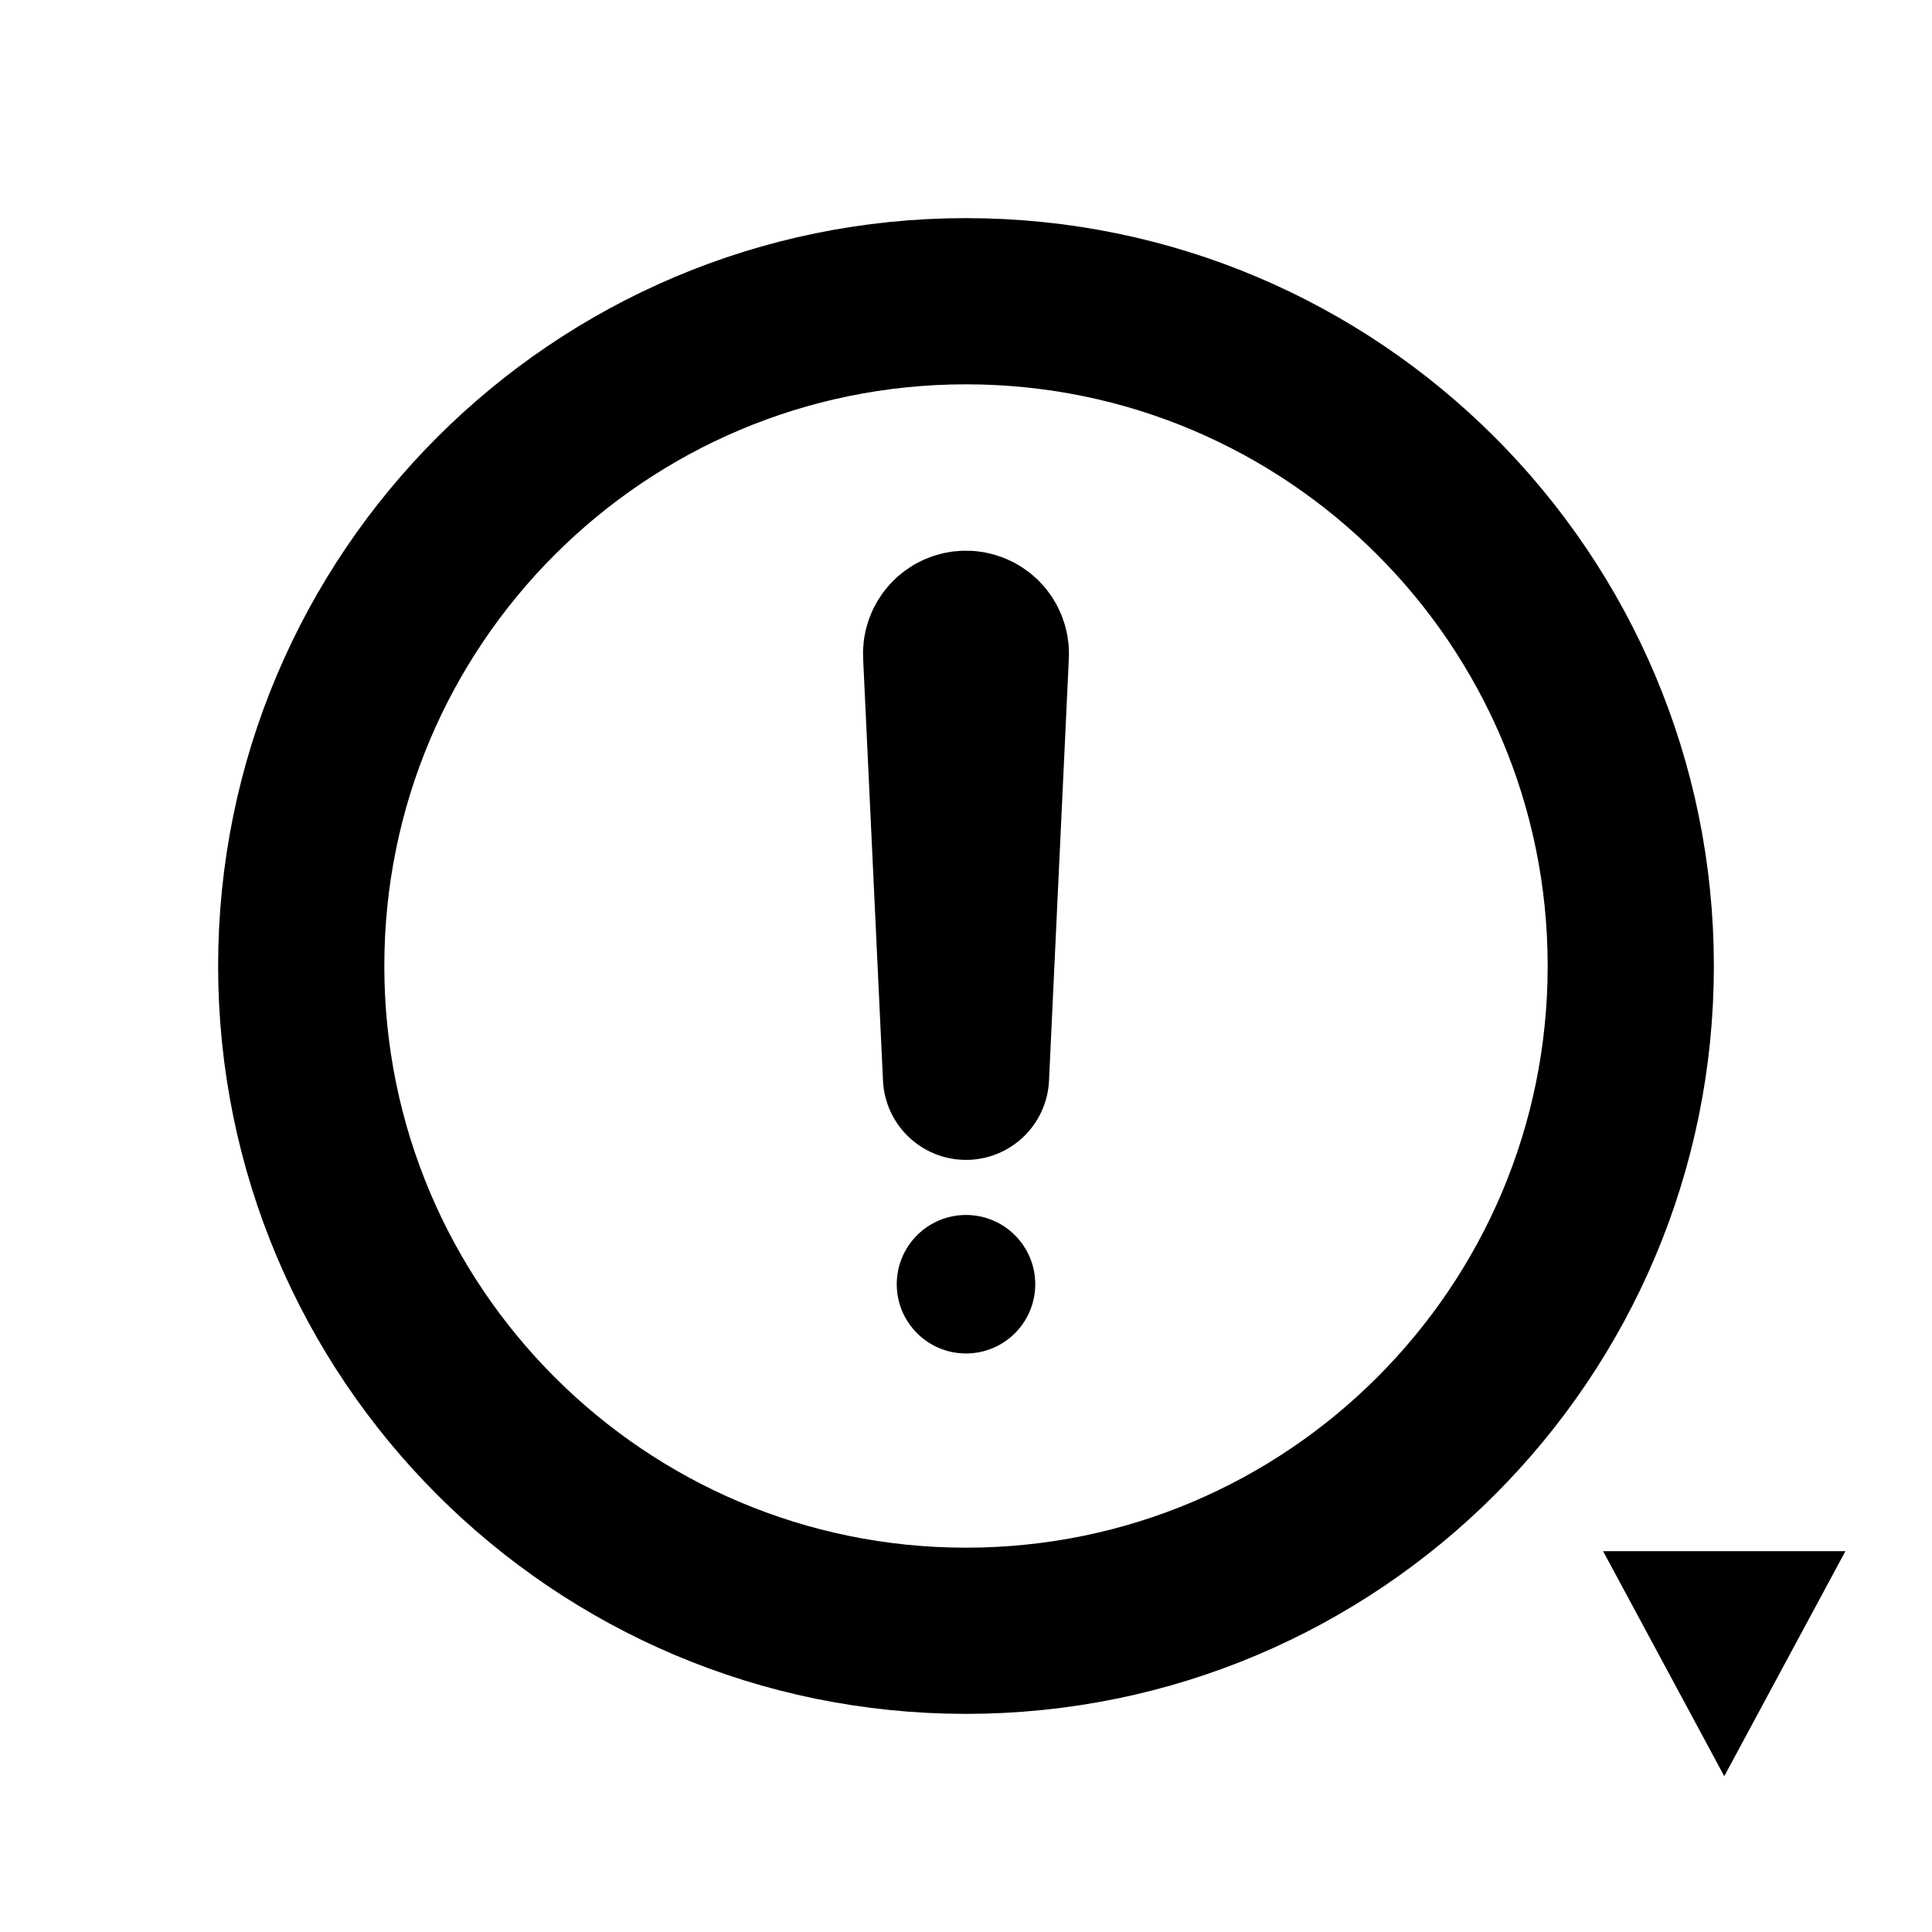
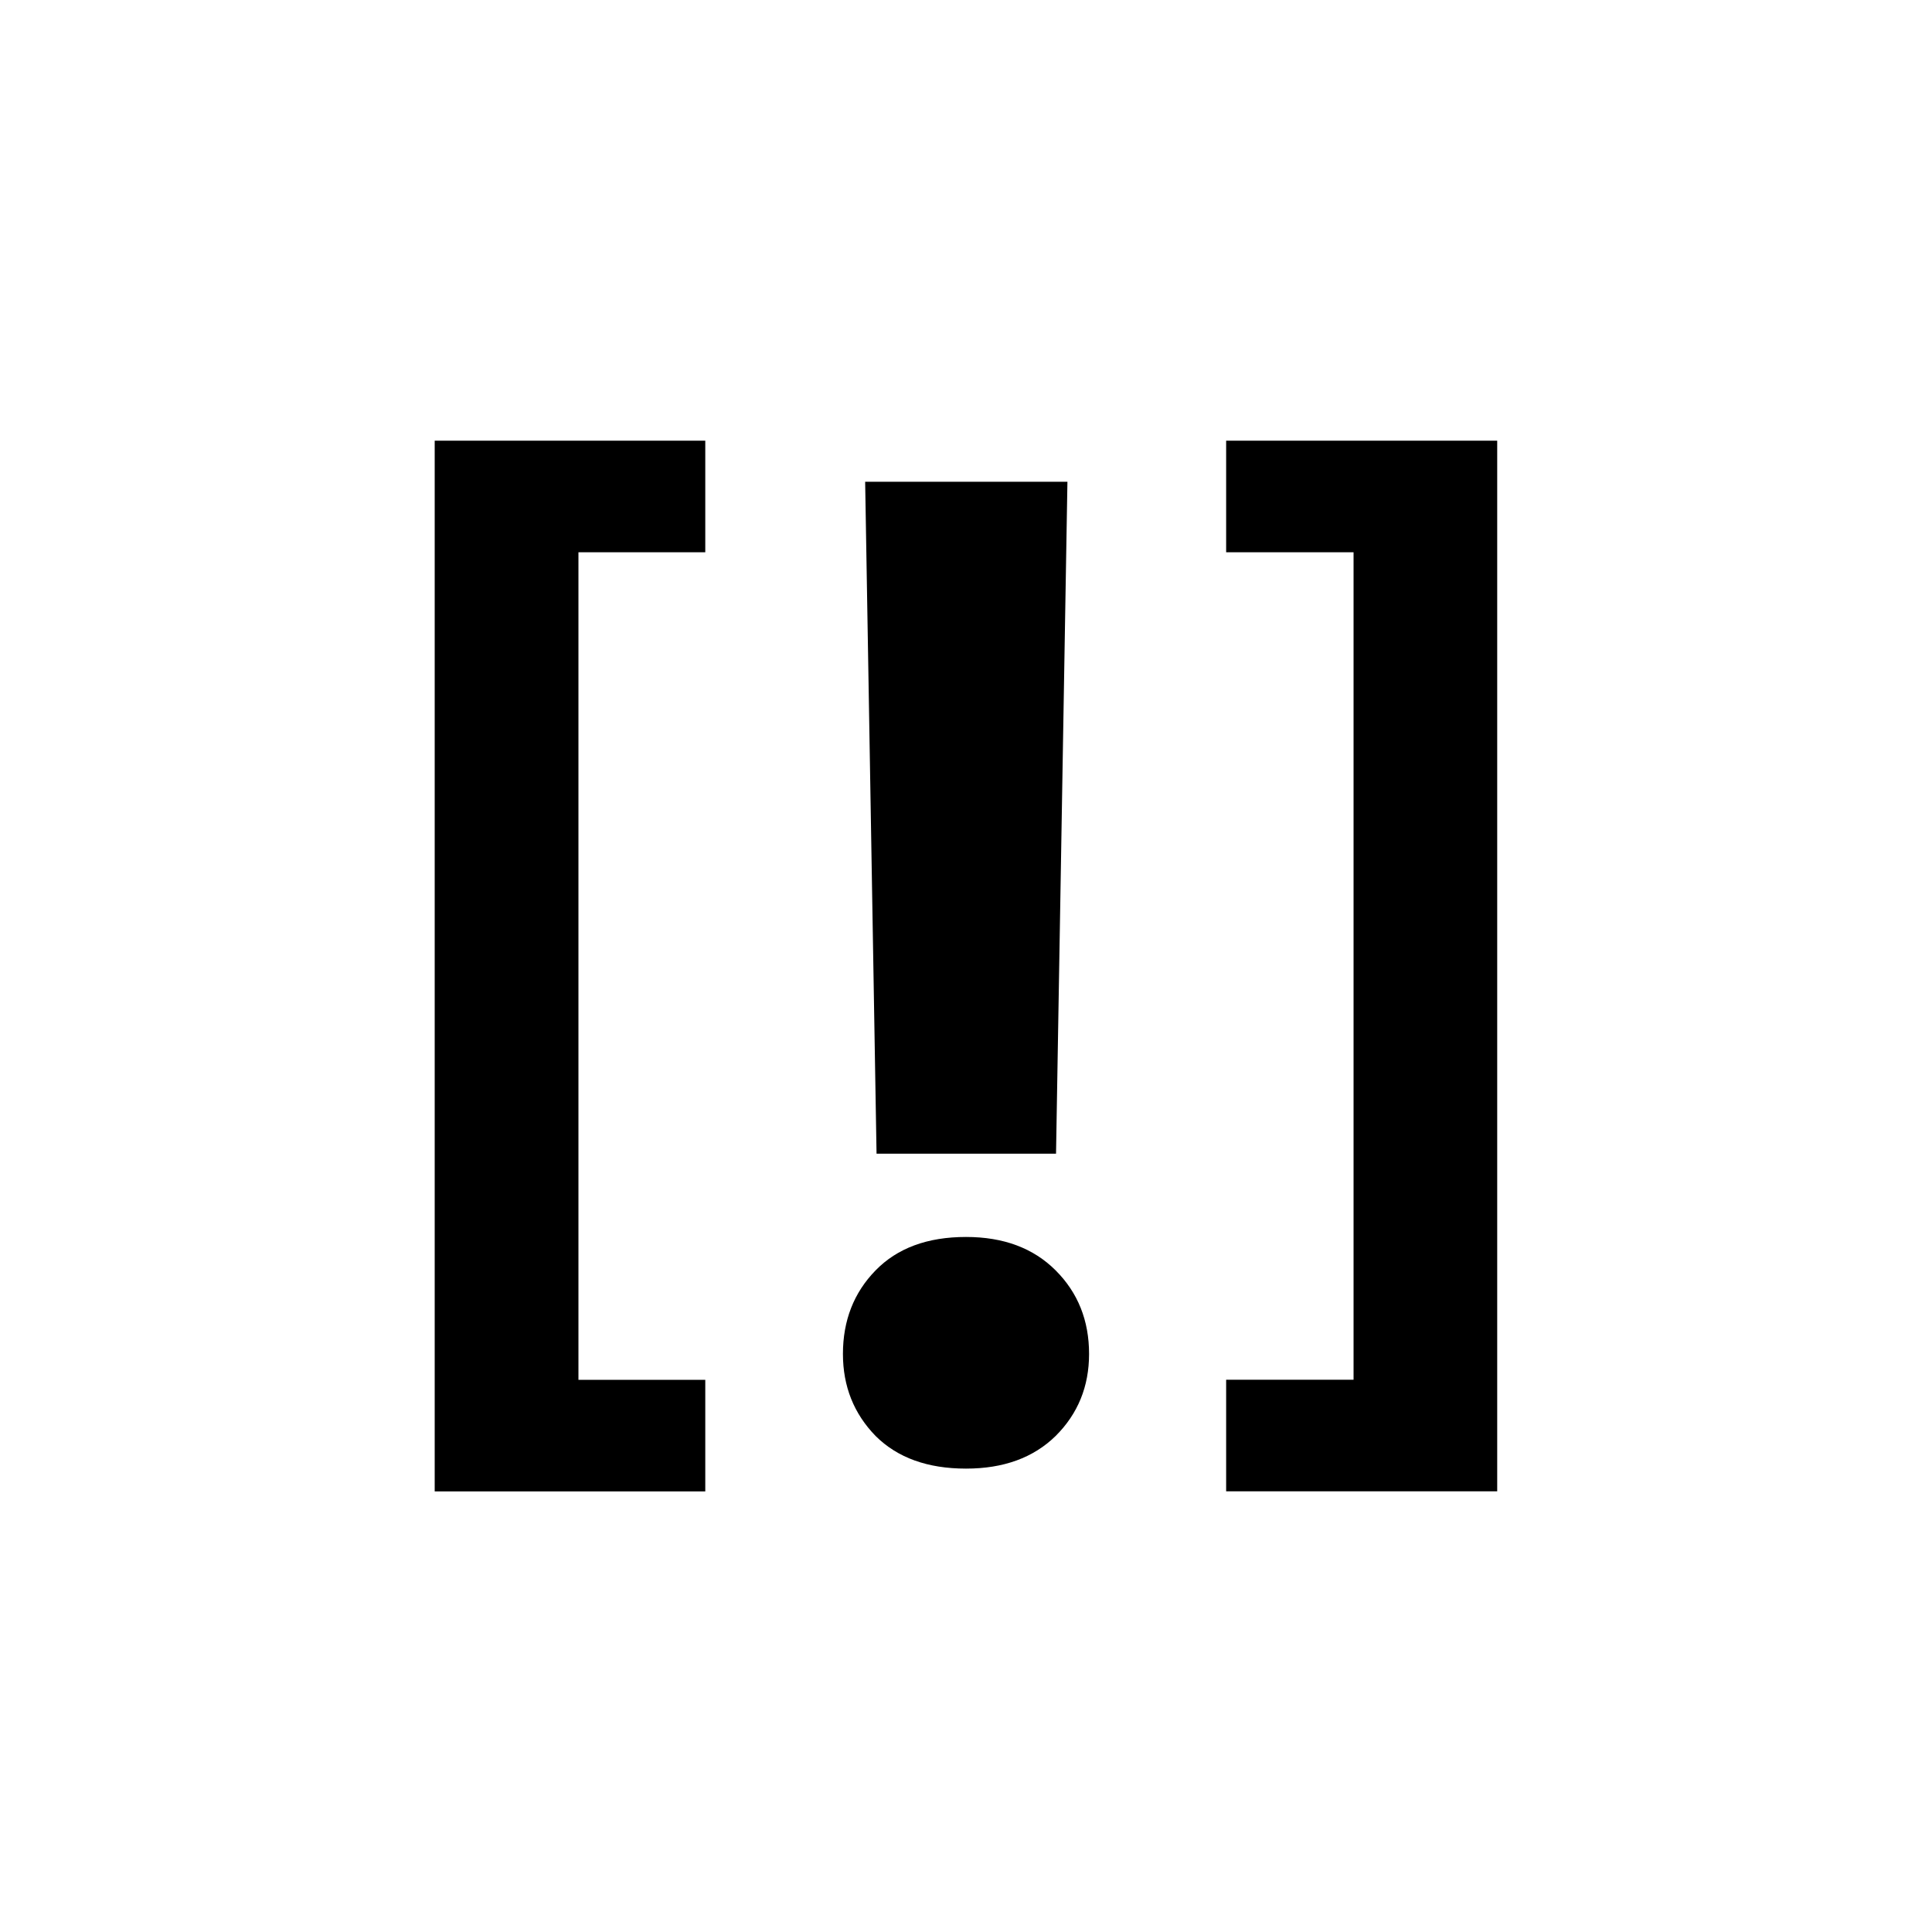
- <svg xmlns="http://www.w3.org/2000/svg" width="20" height="20" viewBox="-23 -23 558 558" fill="none">
-   <path d="M448,256c0-106-86-192-192-192S64,150,64,256s86,192,192,192S448,362,448,256Z" stroke="black" stroke-miterlimit="10" stroke-width="48" />
-   <path d="M250.26,166.05L256,288l5.73-121.95a5.74,5.74,0,0,0-5.79-6h0A5.74,5.74,0,0,0,250.26,166.05Z" stroke="black" stroke-linecap="round" stroke-linejoin="round" stroke-width="48" />
-   <path d="M256,367.91a20,20,0,1,1,20-20A20,20,0,0,1,256,367.91Z" fill="black" />
-   <path d="M475 490 L440 425 L510 425 Z" fill="black" />
+ <svg xmlns="http://www.w3.org/2000/svg" width="20" height="20" viewBox="0 0 20 20" fill="none" version="1.1" id="svg4">
+   <path d="M 7.301,5.717 H 5.988 v 8.567 h 1.313 v 1.155 H 4.5 V 4.562 h 2.801 z" fill="#000000" id="path1" />
+   <path d="m 12.693,4.562 h 2.806 V 15.438 h -2.806 v -1.155 h 1.319 V 5.717 h -1.319 z" fill="#000000" id="path2" />
+   <path d="M 10.932,11.943 H 9.074 L 8.956,4.987 H 11.05 Z M 8.726,14.016 c 0,-0.346 0.113,-0.635 0.338,-0.865 0.225,-0.231 0.537,-0.346 0.936,-0.346 0.388,0 0.697,0.115 0.928,0.346 0.231,0.231 0.346,0.519 0.346,0.865 0,0.336 -0.115,0.619 -0.346,0.849 -0.231,0.226 -0.54,0.338 -0.928,0.338 -0.399,0 -0.71,-0.113 -0.936,-0.338 -0.225,-0.231 -0.338,-0.514 -0.338,-0.849 z" fill="#000000" id="path3" />
+   <defs id="defs4" />
</svg>
